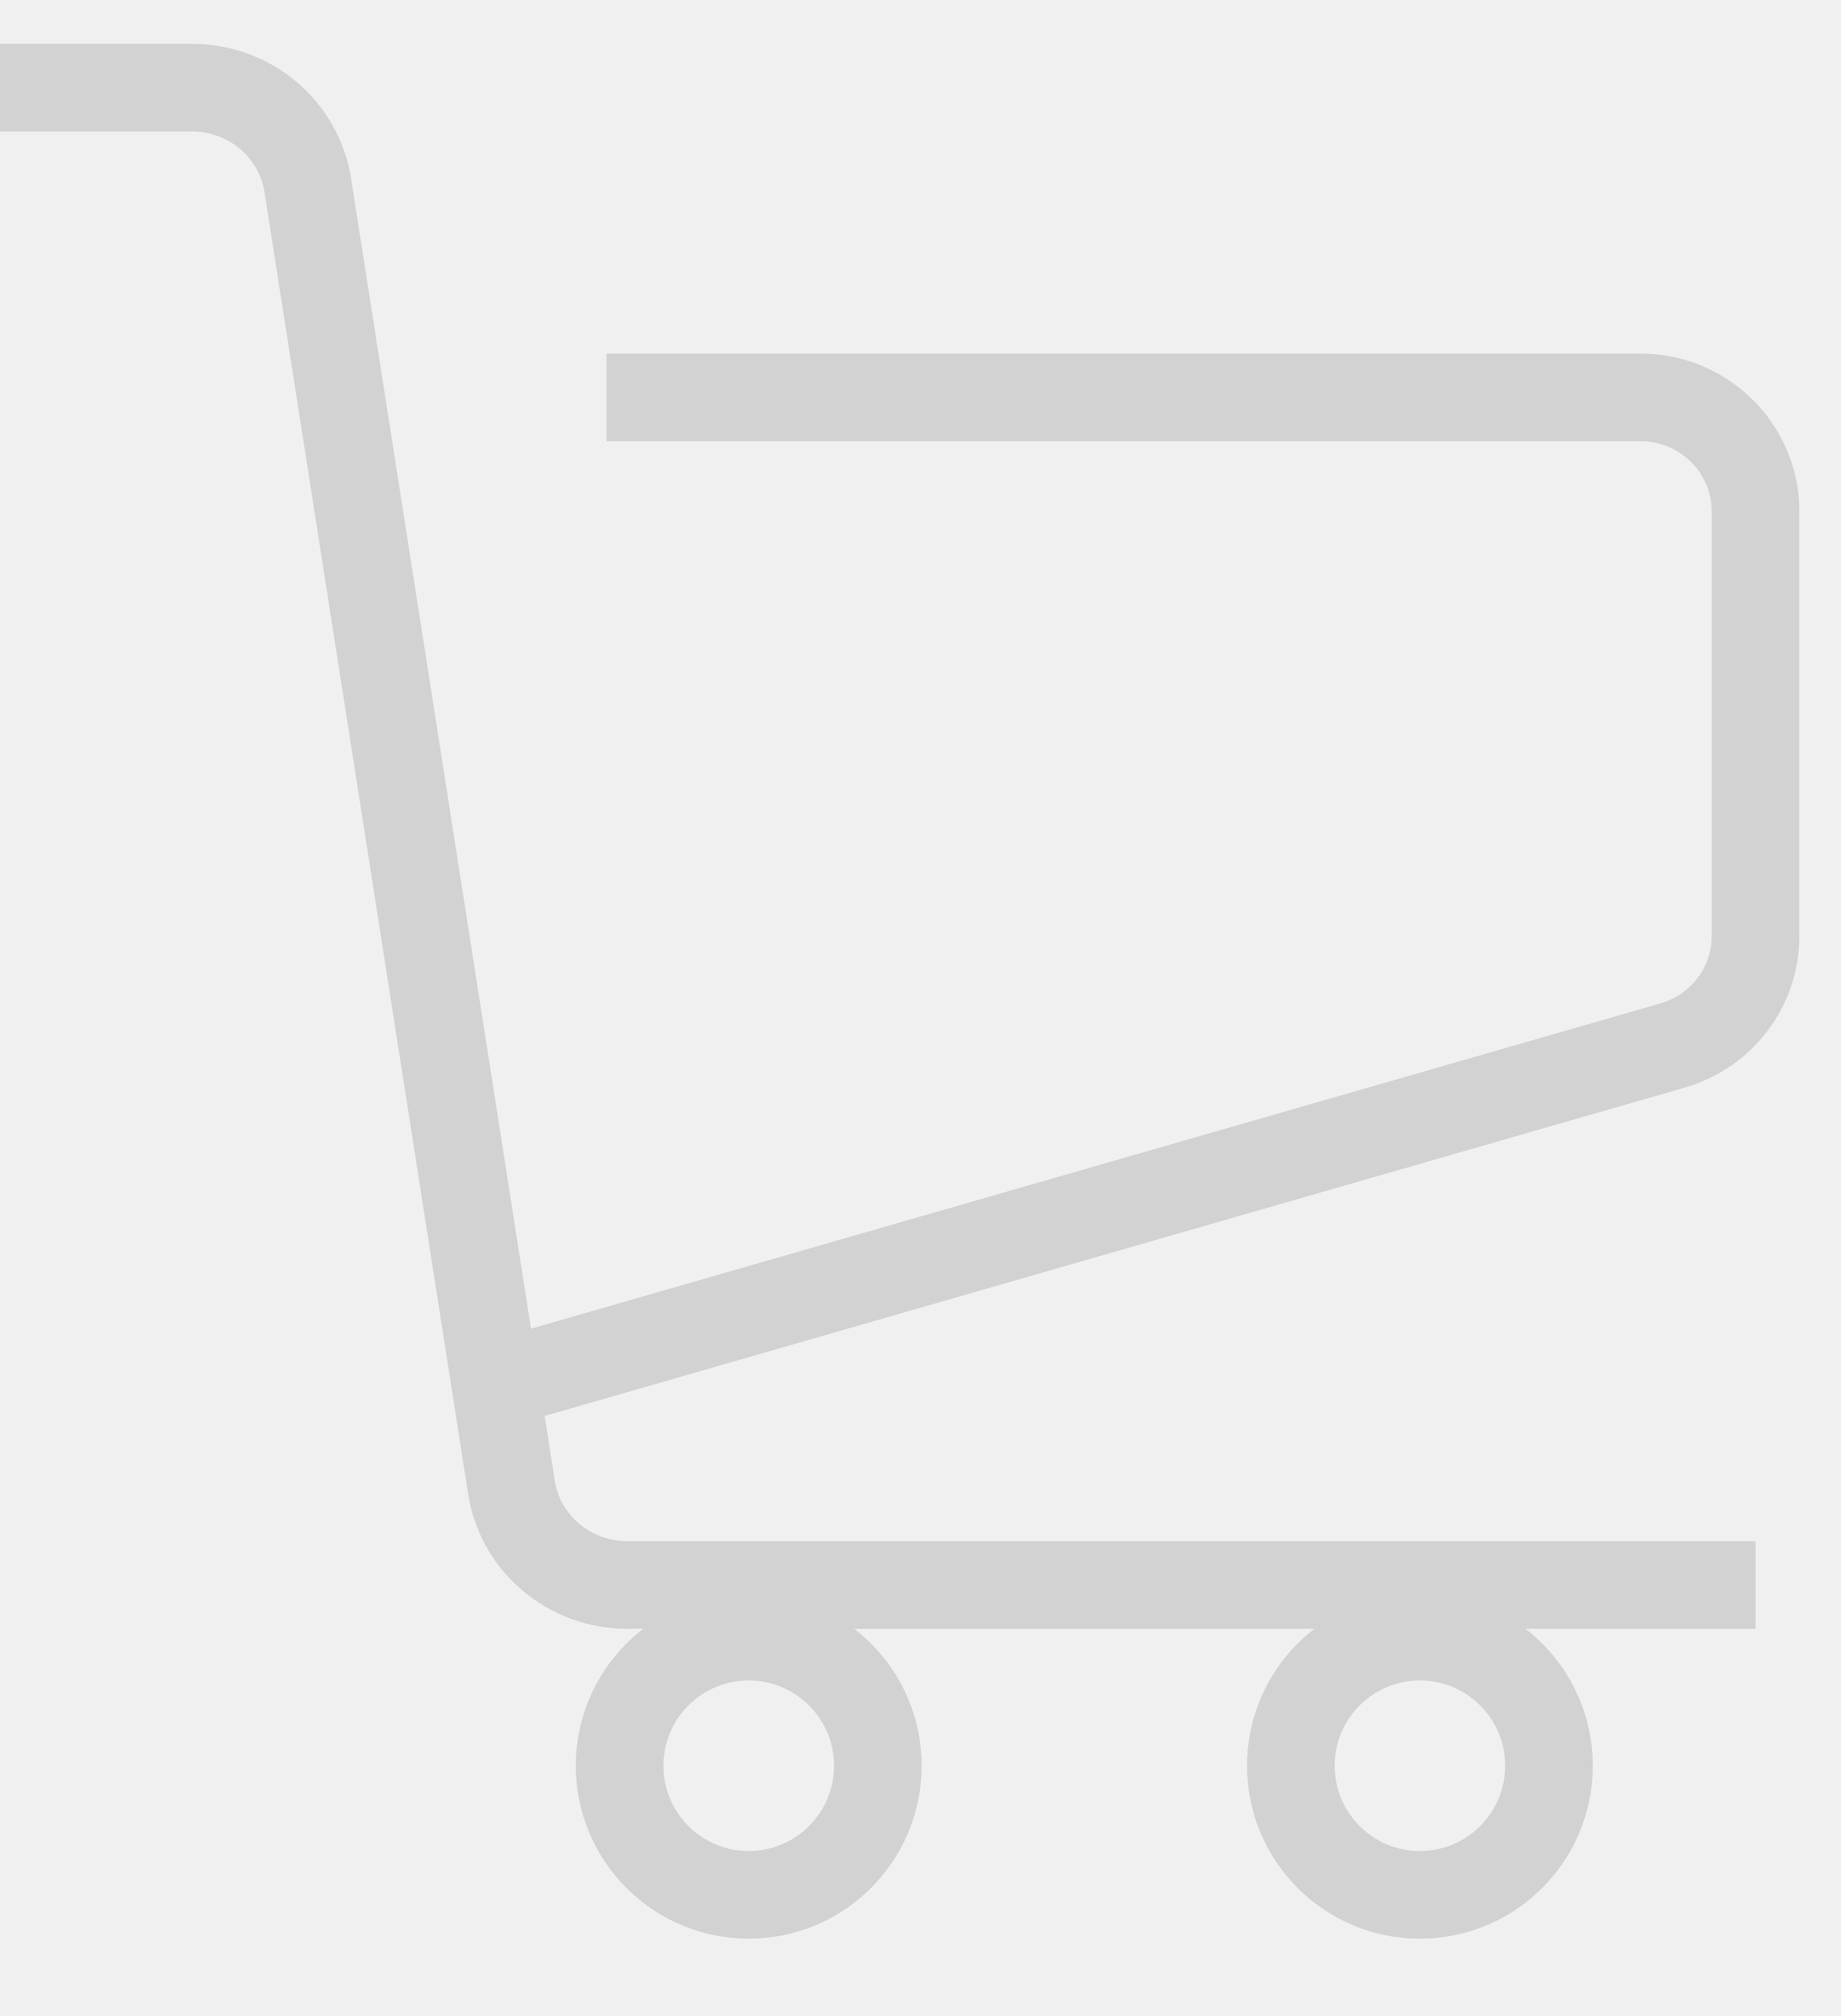
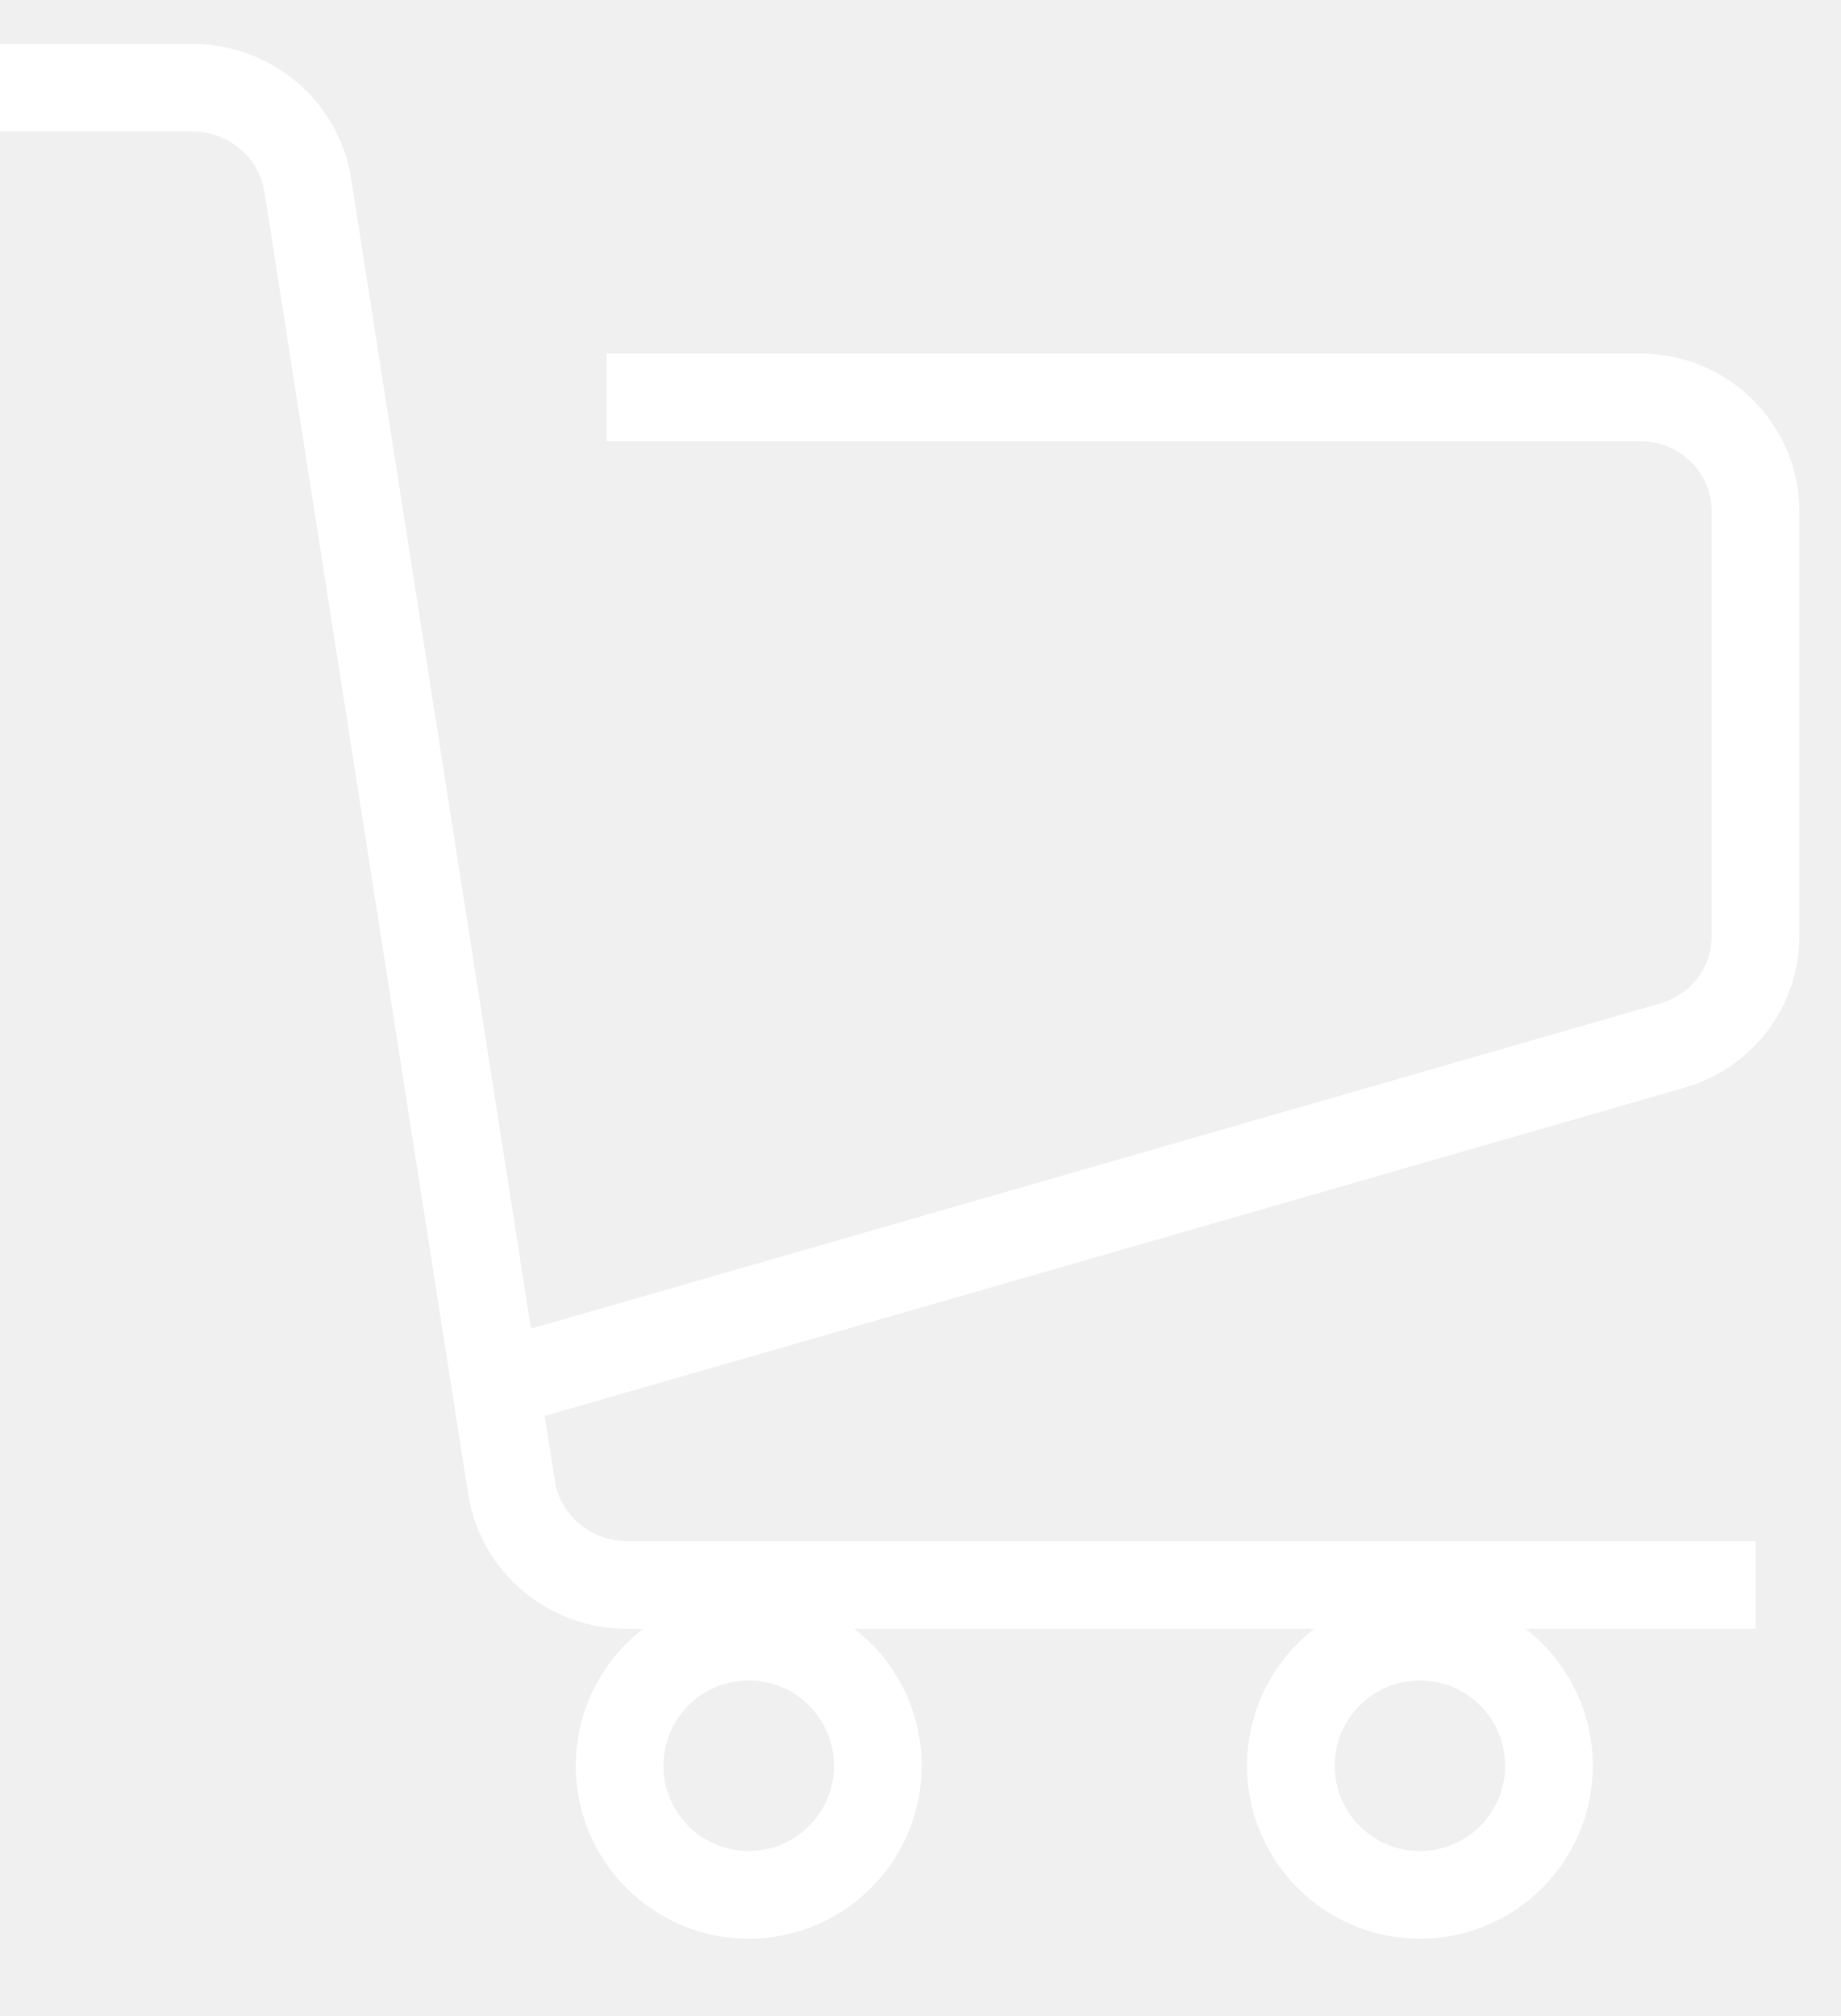
<svg xmlns="http://www.w3.org/2000/svg" width="21" height="23" viewBox="0 0 21 23" fill="none">
-   <path d="M0 1H2.19C2.851 1 3.412 1.473 3.512 2.117L5.835 16.967C5.935 17.61 6.496 18.083 7.157 18.083H20.029" stroke="#D2D2D2" stroke-miterlimit="10" />
-   <path d="M6.92 4.534H18.718C19.439 4.534 20.028 5.117 20.028 5.829V10.684C20.028 11.26 19.642 11.765 19.085 11.927L5.891 15.727" stroke="#D2D2D2" stroke-miterlimit="10" />
-   <path d="M8.542 21.618C9.355 21.618 10.015 20.958 10.015 20.145C10.015 19.332 9.355 18.672 8.542 18.672C7.729 18.672 7.069 19.332 7.069 20.145C7.069 20.958 7.729 21.618 8.542 21.618Z" stroke="#D2D2D2" stroke-miterlimit="10" />
-   <path d="M16.199 21.618C17.013 21.618 17.672 20.958 17.672 20.145C17.672 19.332 17.013 18.672 16.199 18.672C15.386 18.672 14.727 19.332 14.727 20.145C14.727 20.958 15.386 21.618 16.199 21.618Z" stroke="#D2D2D2" stroke-miterlimit="10" />
+   <path d="M0 1H2.19C2.851 1 3.412 1.473 3.512 2.117L5.835 16.967C5.935 17.61 6.496 18.083 7.157 18.083H20.029" stroke="#FFFFFF" stroke-miterlimit="10" />
+   <path d="M6.92 4.534H18.718C19.439 4.534 20.028 5.117 20.028 5.829V10.684C20.028 11.26 19.642 11.765 19.085 11.927L5.891 15.727" stroke="#FFFFFF" stroke-miterlimit="10" />
+   <path d="M8.542 21.618C9.355 21.618 10.015 20.958 10.015 20.145C10.015 19.332 9.355 18.672 8.542 18.672C7.729 18.672 7.069 19.332 7.069 20.145C7.069 20.958 7.729 21.618 8.542 21.618Z" stroke="#FFFFFF" stroke-miterlimit="10" />
+   <path d="M16.199 21.618C17.013 21.618 17.672 20.958 17.672 20.145C17.672 19.332 17.013 18.672 16.199 18.672C15.386 18.672 14.727 19.332 14.727 20.145C14.727 20.958 15.386 21.618 16.199 21.618Z" stroke="#FFFFFF" stroke-miterlimit="10" />
</svg>
